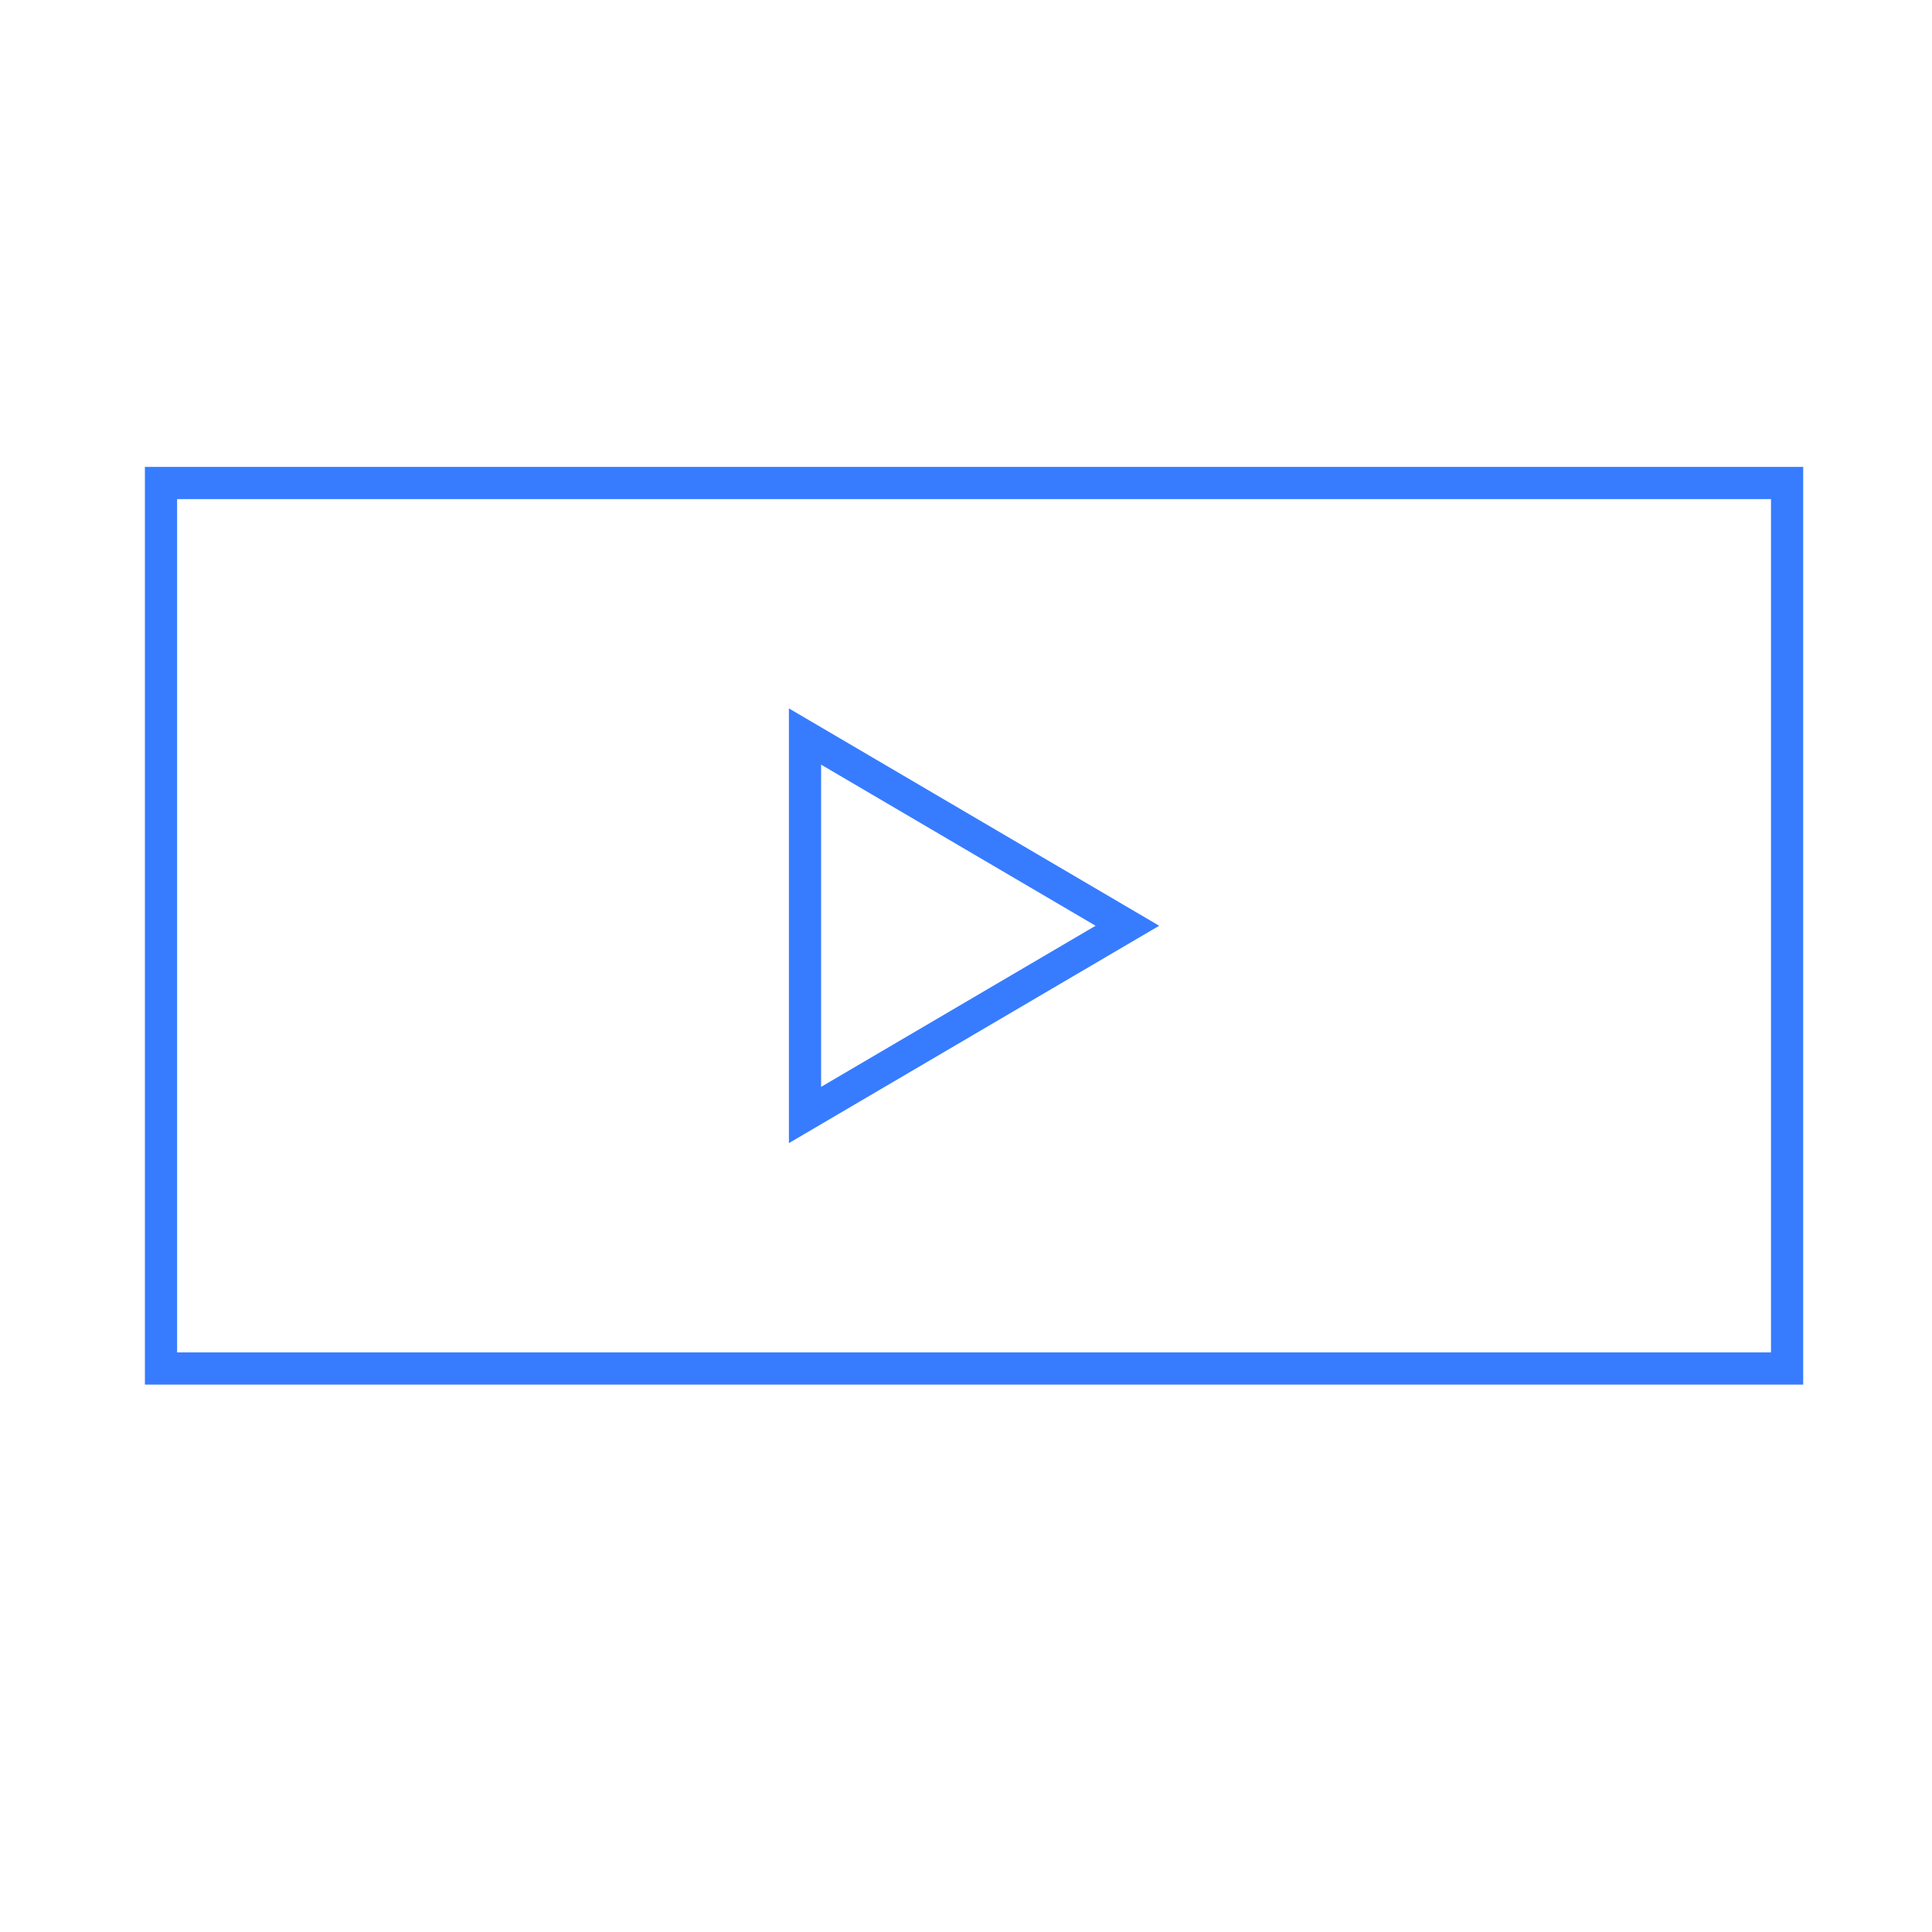
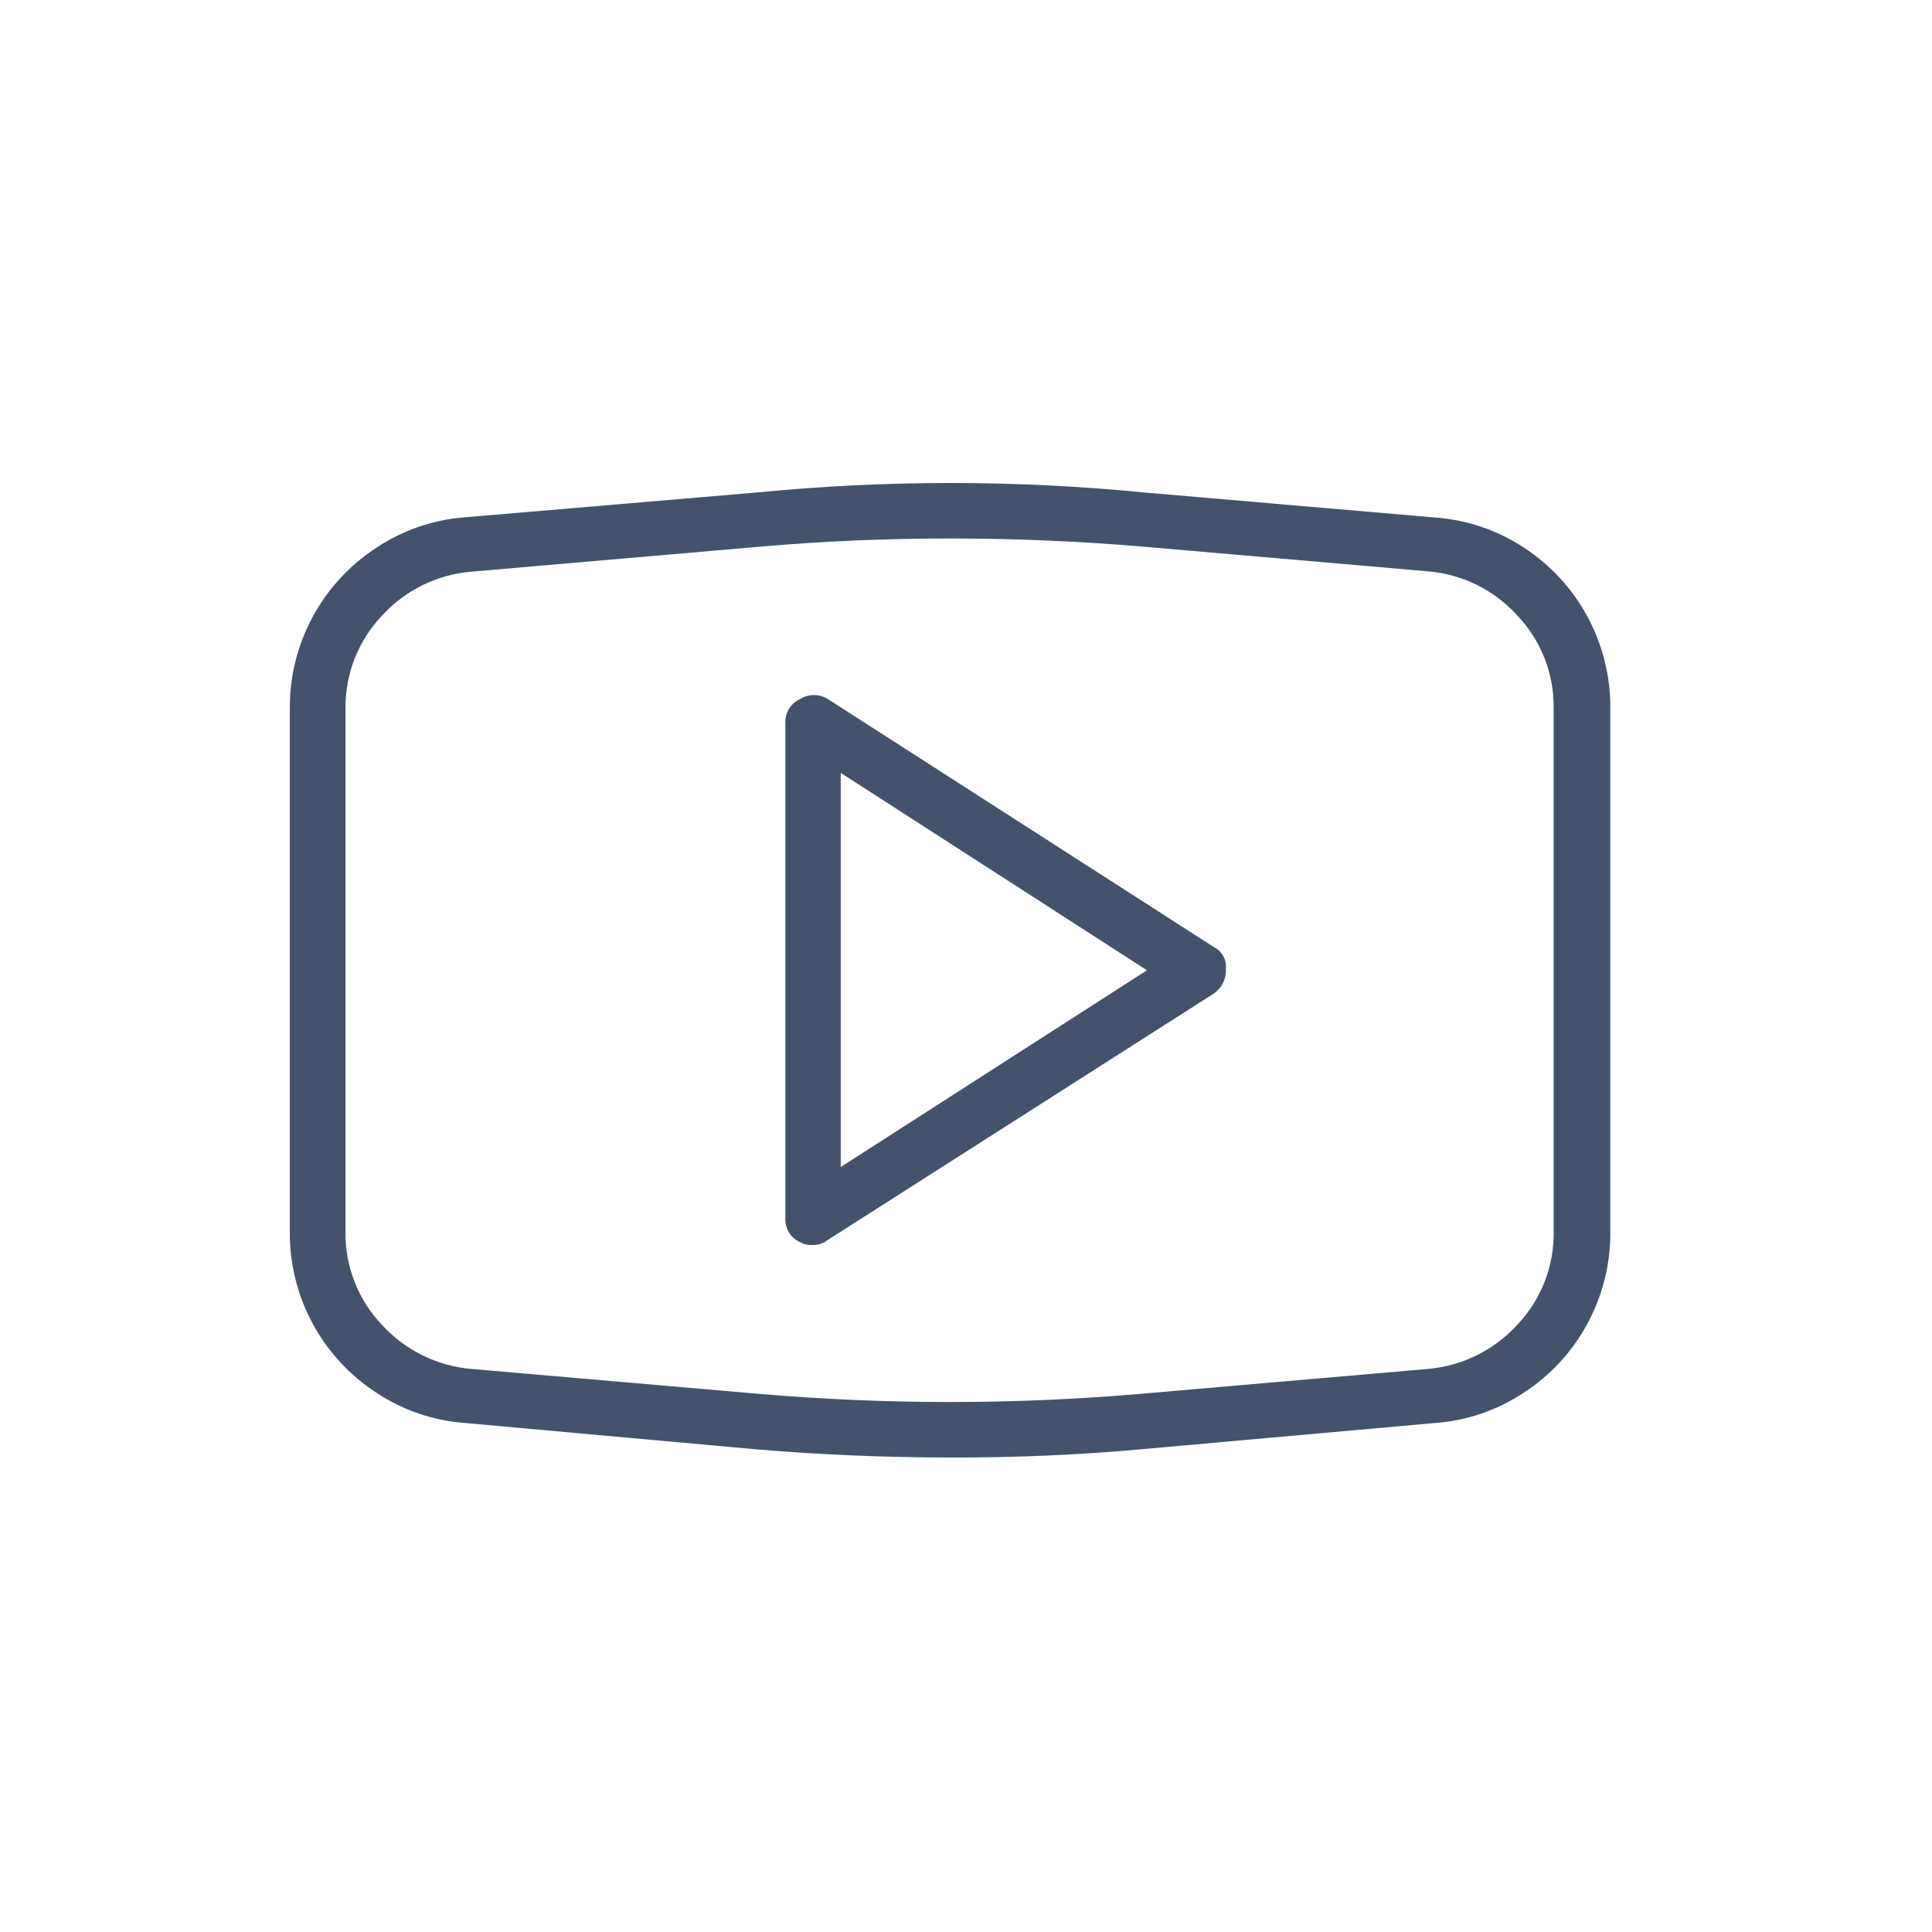
- <svg xmlns="http://www.w3.org/2000/svg" width="60" height="60" viewBox="0 0 60 60">
-   <g fill="none" fill-rule="evenodd">
-     <rect width="50.5" height="27.5" x="5" y="15" stroke="#377CFF" />
-     <path stroke="#377CFF" d="M30.25,23.988 L24.373,34 L36.127,34 L30.25,23.988 Z" transform="rotate(90 30.25 28.75)" />
+ <svg xmlns="http://www.w3.org/2000/svg" width="60px" height="60px" viewBox="0 0 60 60" version="1.1">
+   <g id="video" stroke="none" stroke-width="1" fill="none" fill-rule="evenodd">
+     <g id="Group" transform="translate(9, 15)" fill="#43536D" fill-rule="nonzero">
+       <path d="M20.51,30.263 C18.51,30.263 16.51,30.18 14.51,30.013 L5.45,29.193 C4.465,29.123 3.514,28.8 2.69,28.253 C0.999,27.155 -0.015,25.27 0,23.253 L0,7.003 C-0.013,4.985 1.006,3.1 2.7,2.003 C3.524,1.457 4.475,1.134 5.46,1.063 L14.52,0.293 C18.511,-0.098 22.53,-0.098 26.52,0.293 L35.58,1.073 C36.558,1.144 37.502,1.464 38.32,2.003 C40.011,3.102 41.025,4.987 41.01,7.003 L41.01,23.253 C41.025,25.27 40.011,27.155 38.32,28.253 C37.497,28.8 36.546,29.123 35.56,29.193 L26.5,30.003 C24.534,30.183 22.537,30.27 20.51,30.263 Z M20.51,1.723 C18.57,1.723 16.61,1.803 14.65,1.973 L5.65,2.753 C4.58,2.838 3.582,3.328 2.86,4.123 C2.123,4.9 1.718,5.933 1.73,7.003 L1.73,23.253 C1.715,24.327 2.121,25.365 2.86,26.143 C3.58,26.931 4.568,27.42 5.63,27.513 L14.63,28.293 C18.53,28.623 22.451,28.623 26.35,28.293 L35.35,27.513 C36.413,27.42 37.401,26.931 38.12,26.143 C38.86,25.365 39.266,24.327 39.25,23.253 L39.25,7.003 C39.266,5.929 38.86,4.892 38.12,4.113 C37.404,3.322 36.414,2.833 35.35,2.743 L26.35,1.963 C24.41,1.803 22.45,1.723 20.51,1.723 Z M16.25,23.663 C16.108,23.677 15.964,23.645 15.84,23.573 C15.556,23.444 15.378,23.156 15.39,22.843 L15.39,7.463 C15.372,7.137 15.56,6.833 15.86,6.703 C16.118,6.547 16.442,6.547 16.7,6.703 L28.7,14.413 C28.953,14.541 29.101,14.812 29.07,15.093 C29.087,15.394 28.947,15.681 28.7,15.853 L16.7,23.513 C16.573,23.615 16.413,23.668 16.25,23.663 Z M17.11,9.003 L17.11,21.243 L26.62,15.133 L17.11,9.003 Z" id="Shape" />
+     </g>
  </g>
</svg>
